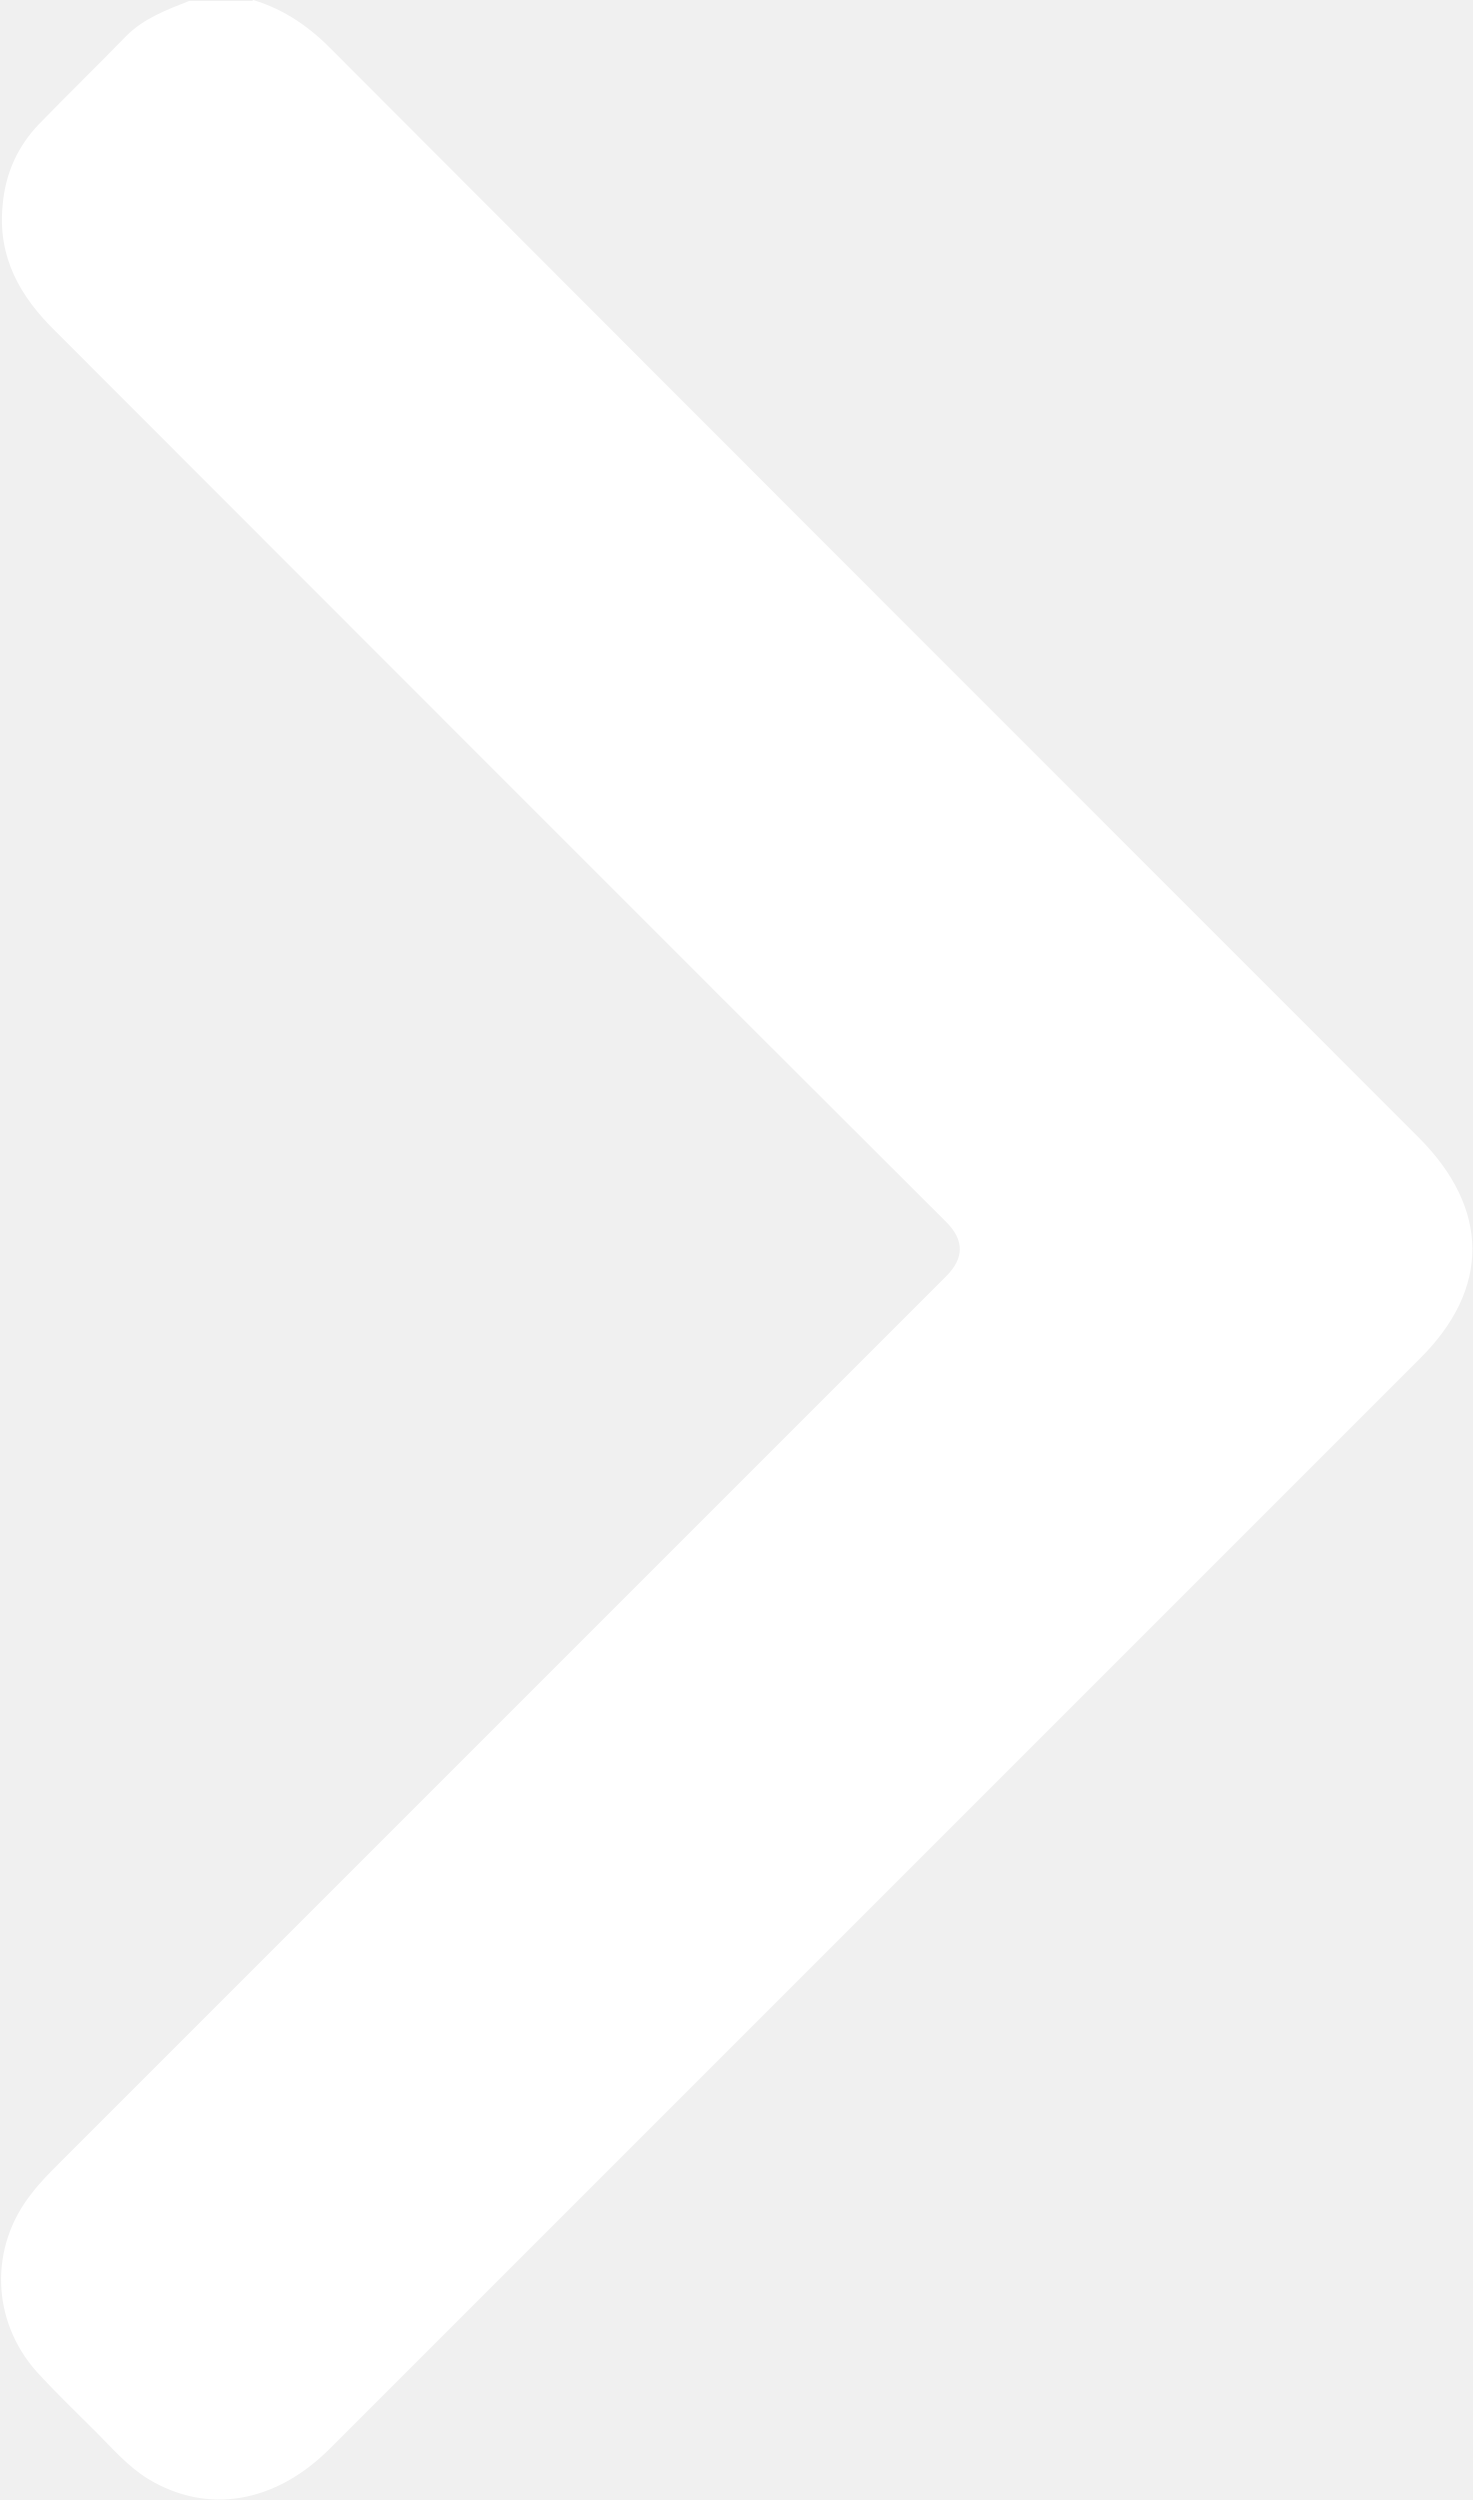
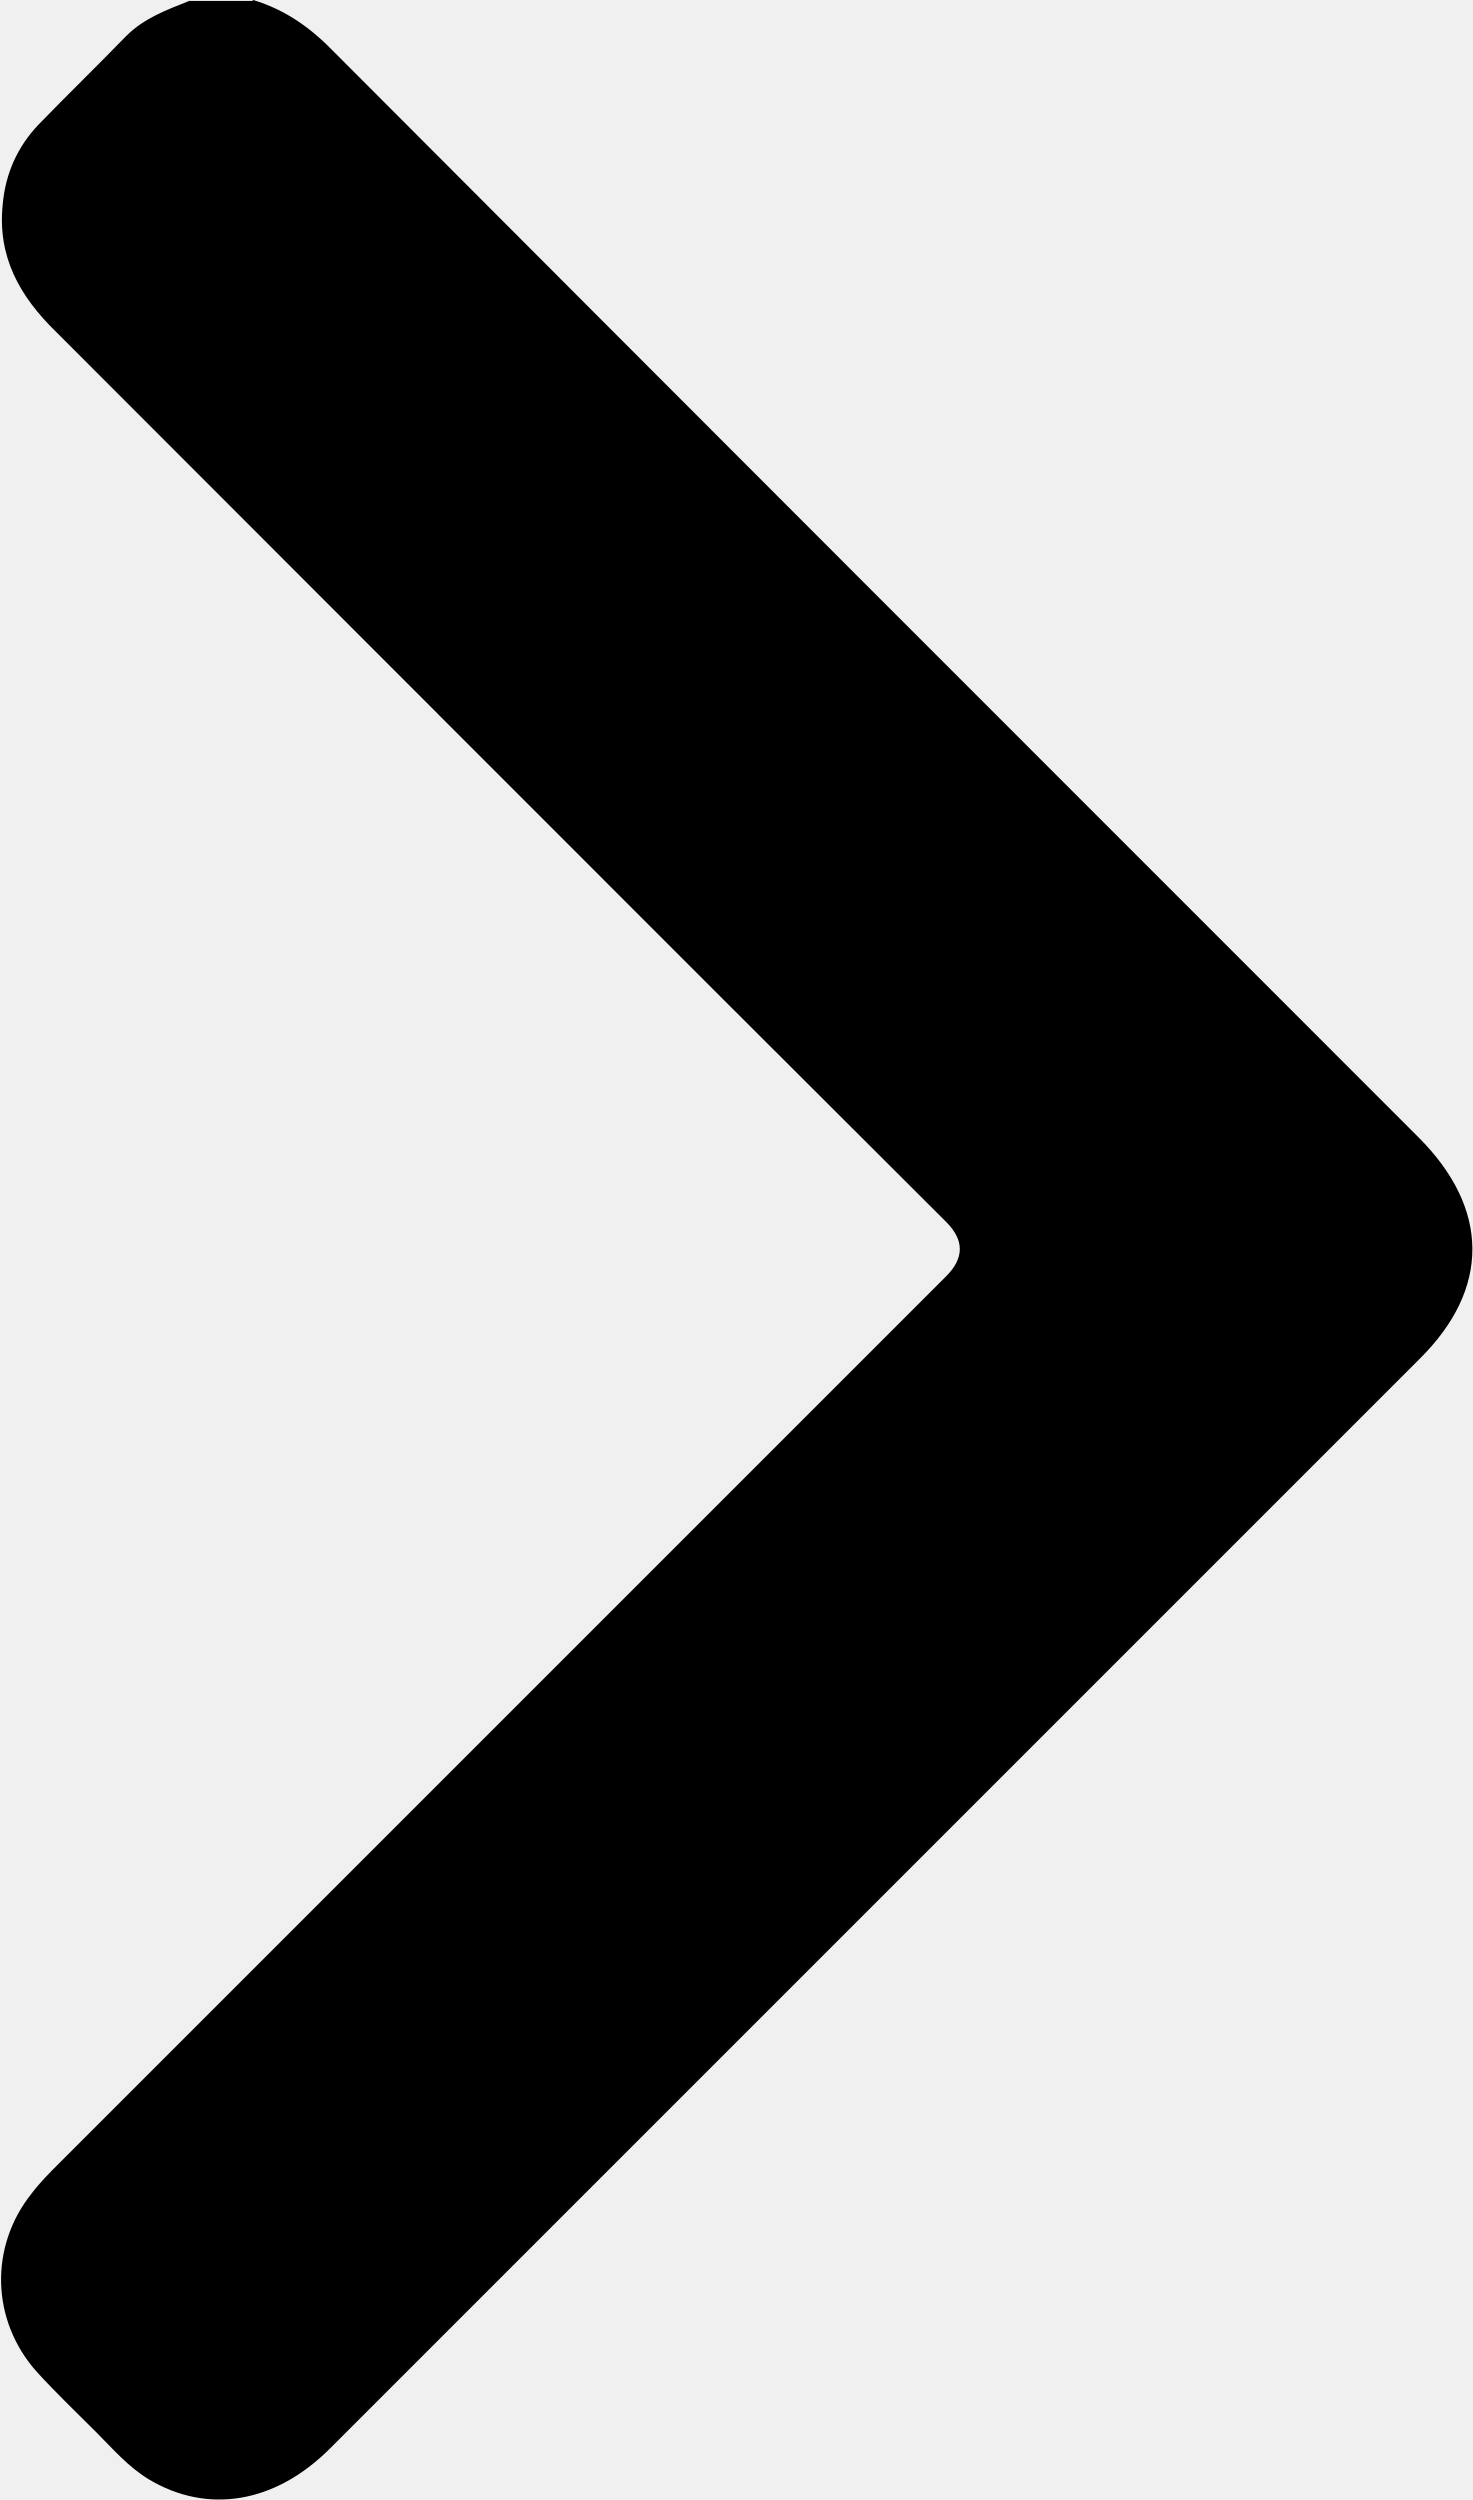
<svg xmlns="http://www.w3.org/2000/svg" id="Layer_4_copy" viewBox="0 0 16.34 27.74">
  <defs>
-     <style>.cls-1{fill:#fff;stroke-width:0px;}</style>
+     <style>.cls-1{fill:#000;stroke-width:0px;}</style>
  </defs>
  <path class="cls-1" d="m2.81,0c.36.11.64.31.9.58,4.01,4.02,8.02,8.03,12.03,12.04.79.79.8,1.68.01,2.46-4.03,4.03-8.06,8.06-12.09,12.09-.61.61-1.36.73-2.01.34-.23-.14-.4-.34-.58-.52-.22-.22-.45-.44-.66-.67-.51-.57-.53-1.39-.06-1.98.09-.12.2-.23.31-.34,3.28-3.28,6.56-6.56,9.84-9.84q.3-.3,0-.6C7.2,10.27,3.91,6.97.62,3.68.22,3.29-.03,2.85.03,2.27c.03-.35.17-.65.4-.89.32-.33.65-.65.97-.98.2-.2.45-.29.7-.39h.7Z" />
</svg>
